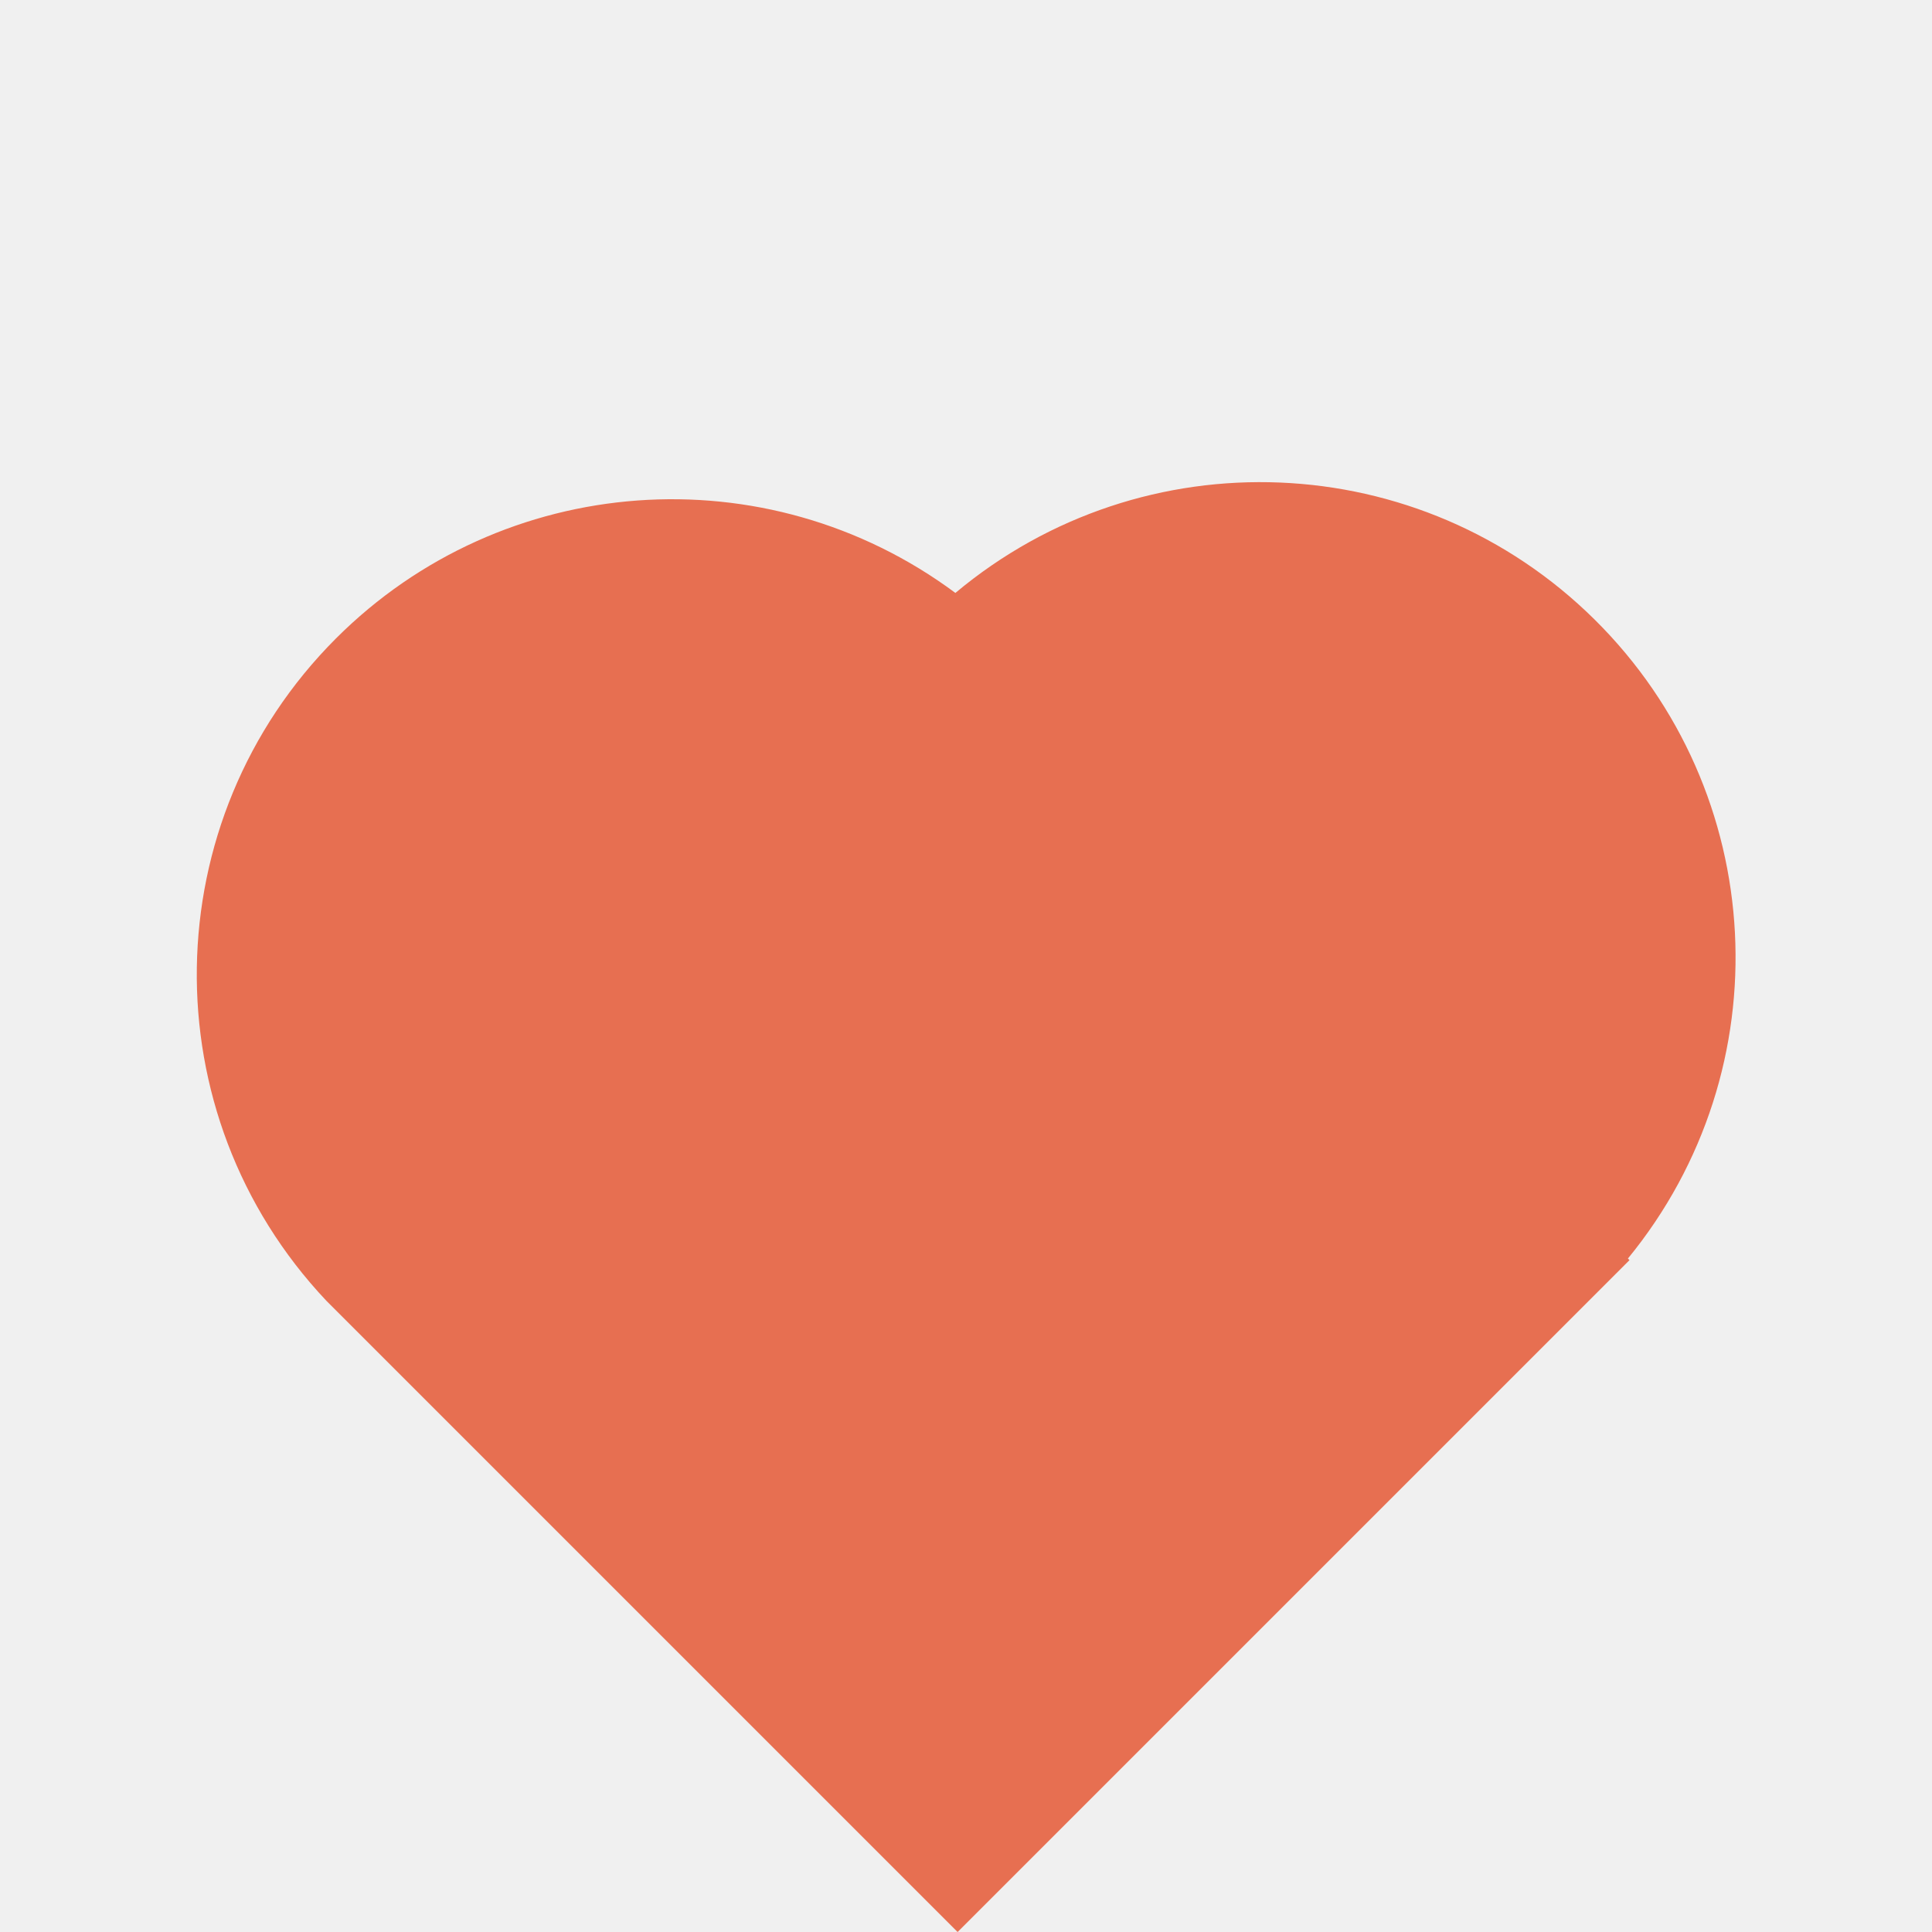
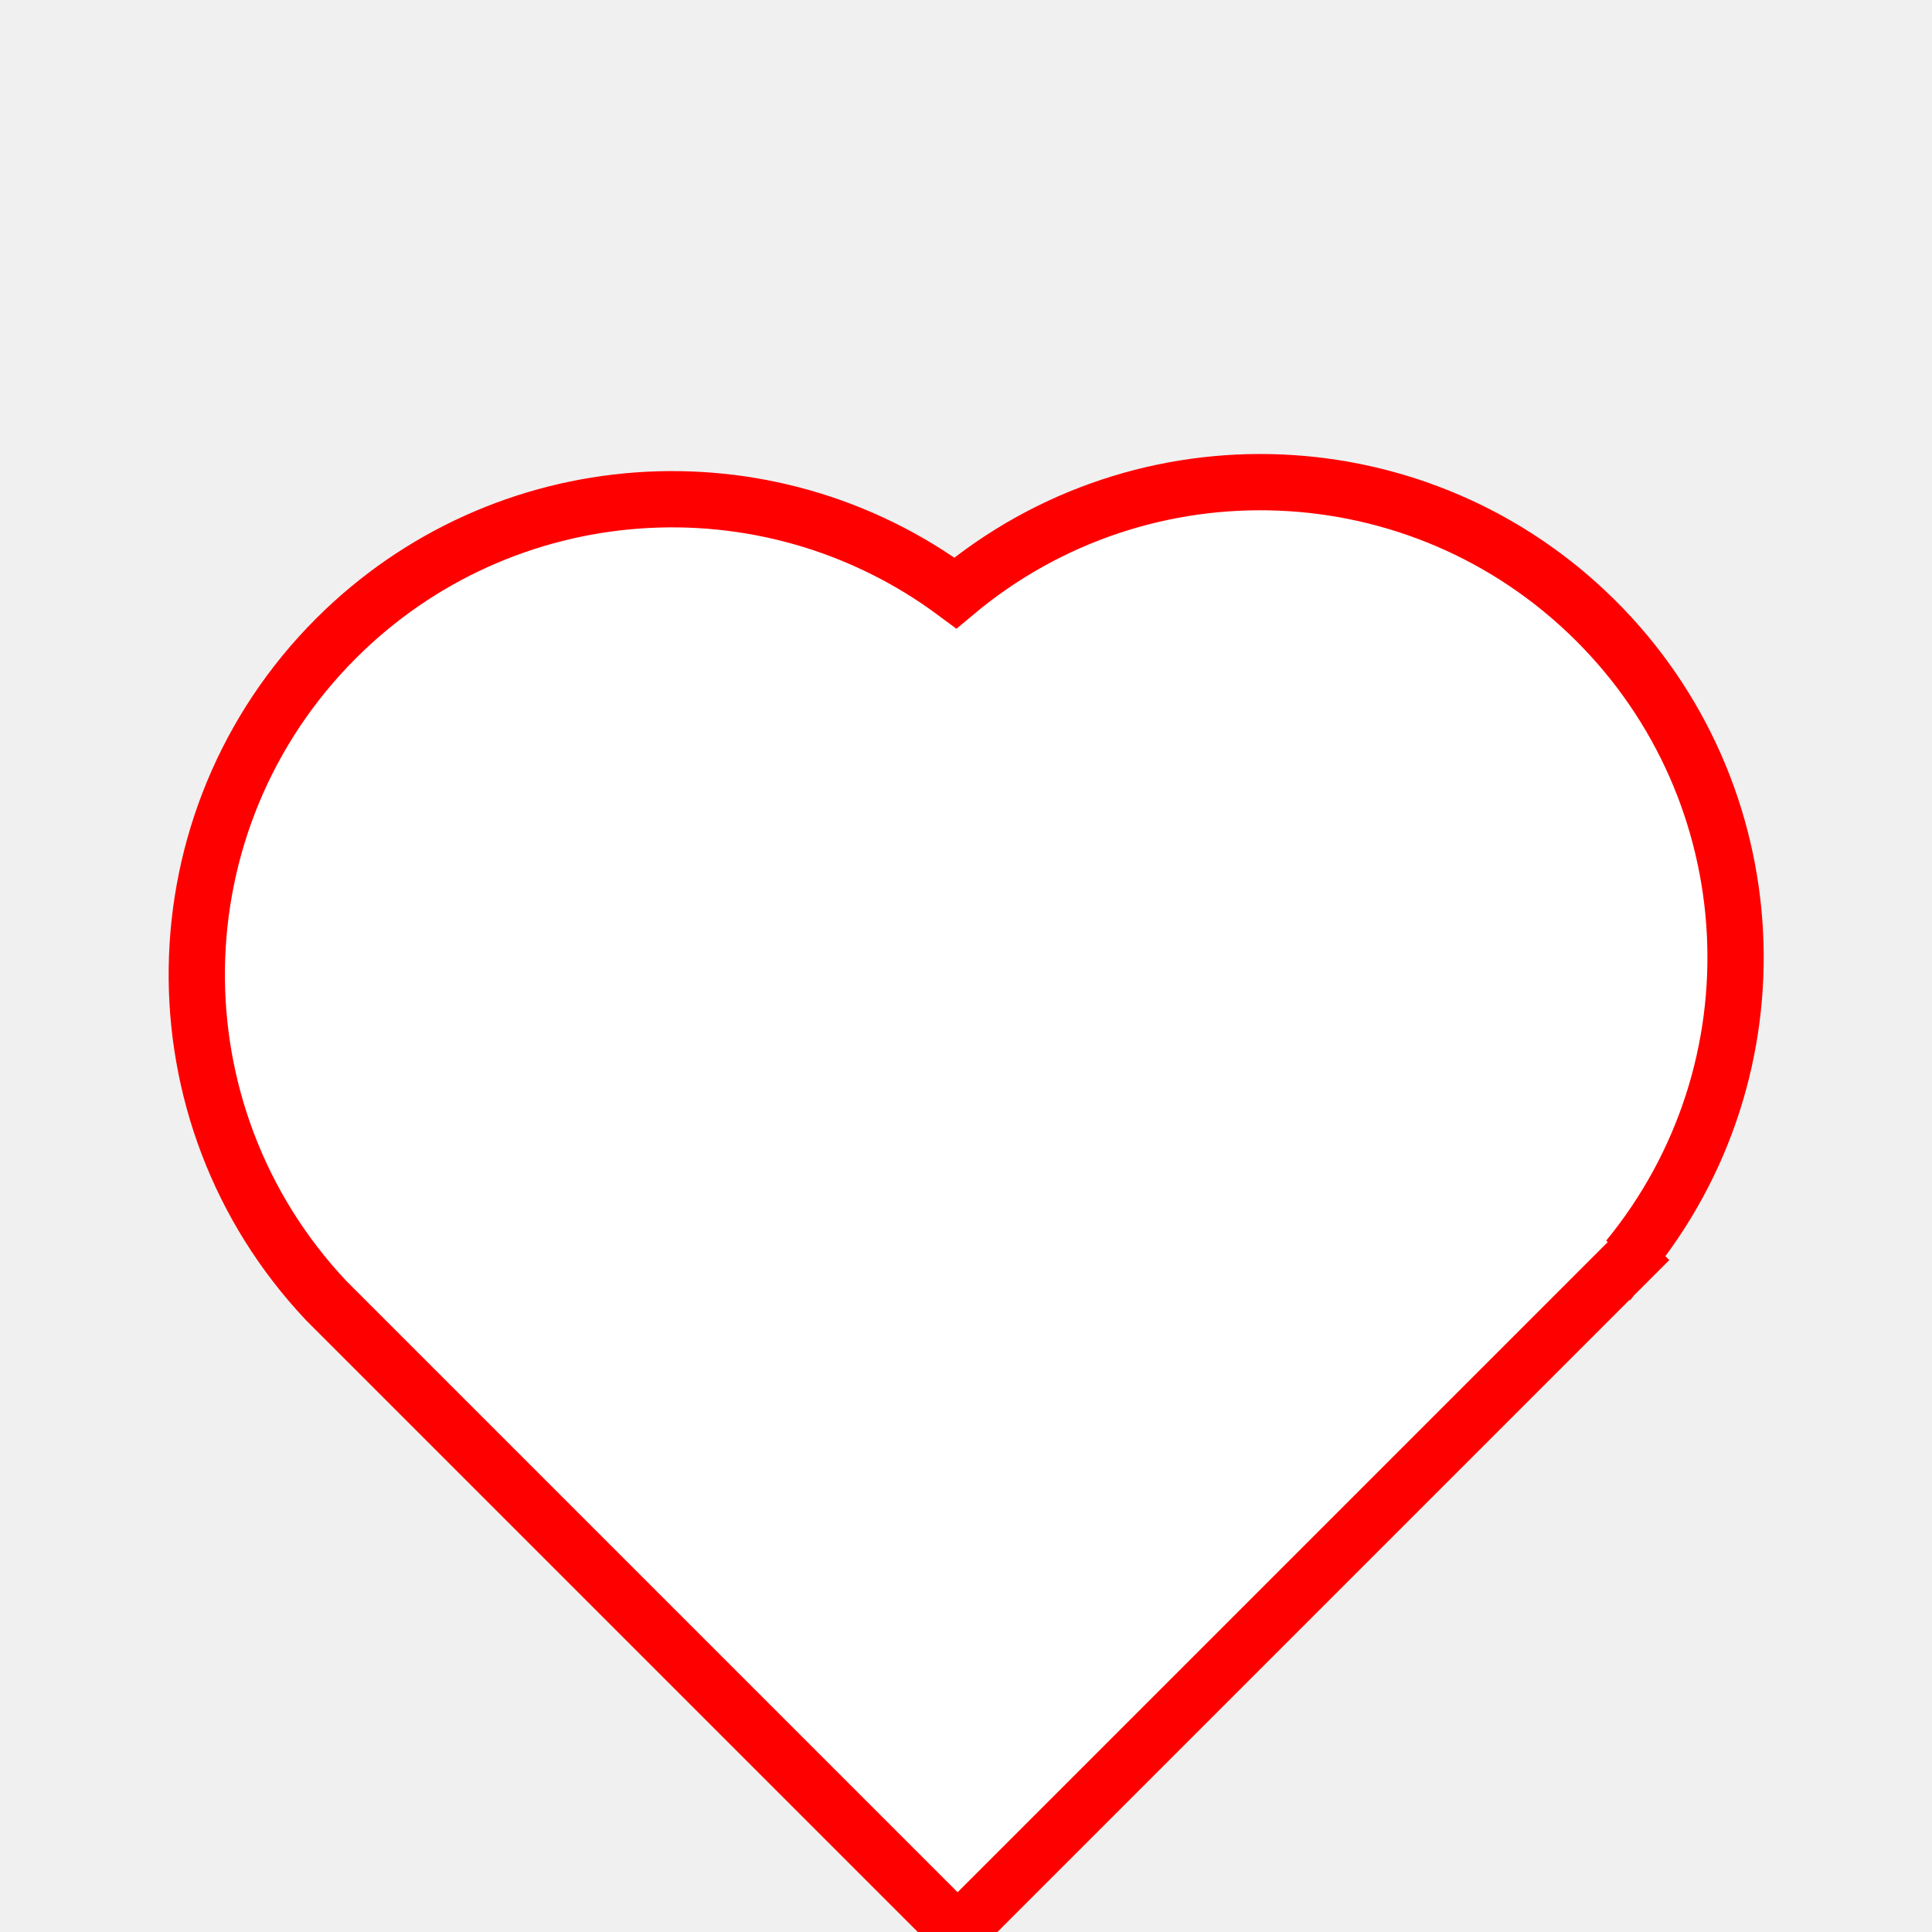
- <svg xmlns="http://www.w3.org/2000/svg" width="24.037" height="24.037" viewBox="0 0 24.037 24.037">
-   <path id="Path_955" data-name="Path 955" d="M15.822,8.979v.029H4V-2.1A5.915,5.915,0,0,1,9.912-7.841a5.913,5.913,0,0,1,5.849,5.049,5.912,5.912,0,0,1,.061,11.772Z" transform="translate(2.716 20.496) rotate(-45)" fill="#e76f51" />
+ <svg xmlns="http://www.w3.org/2000/svg" width="24.037" height="24.037" viewBox="0 0 24.037 24.037" fill="white" stroke="red" stroke-width="0.7">
+   <path id="Path_955" data-name="Path 955" d="M15.822,8.979v.029H4V-2.1A5.915,5.915,0,0,1,9.912-7.841a5.913,5.913,0,0,1,5.849,5.049,5.912,5.912,0,0,1,.061,11.772Z" transform="translate(2.716 20.496) rotate(-45)" />
</svg>
